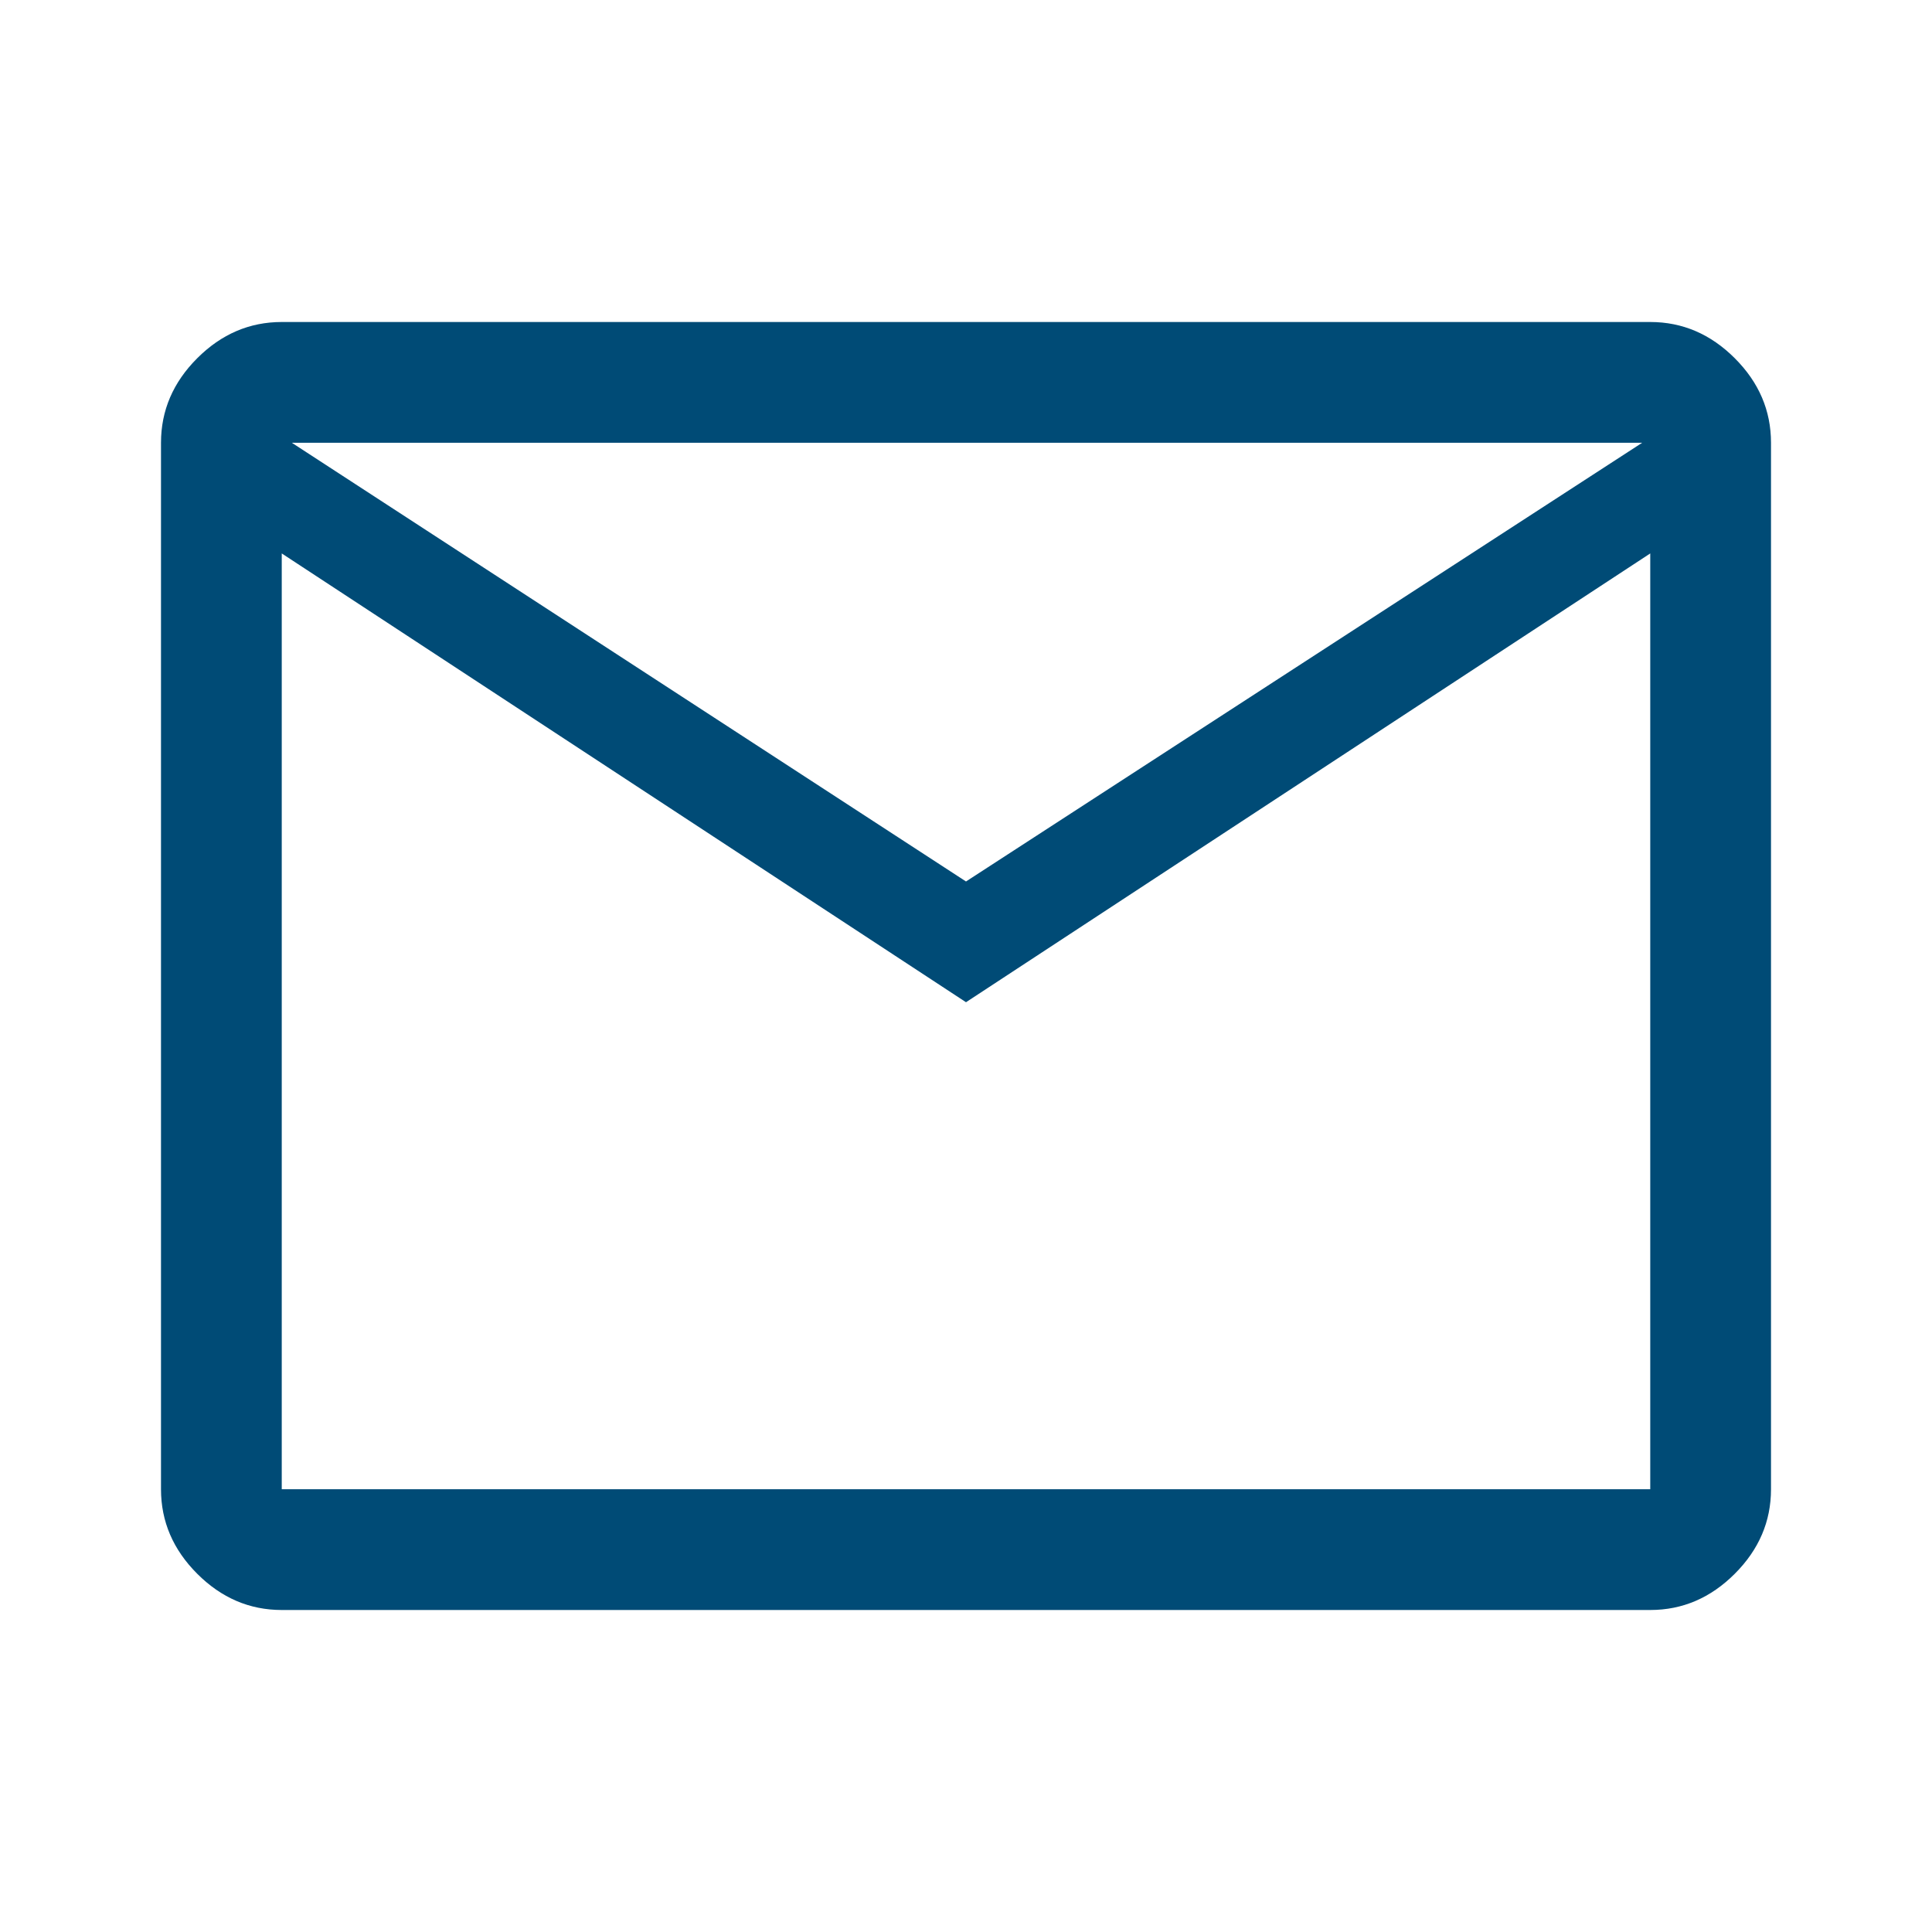
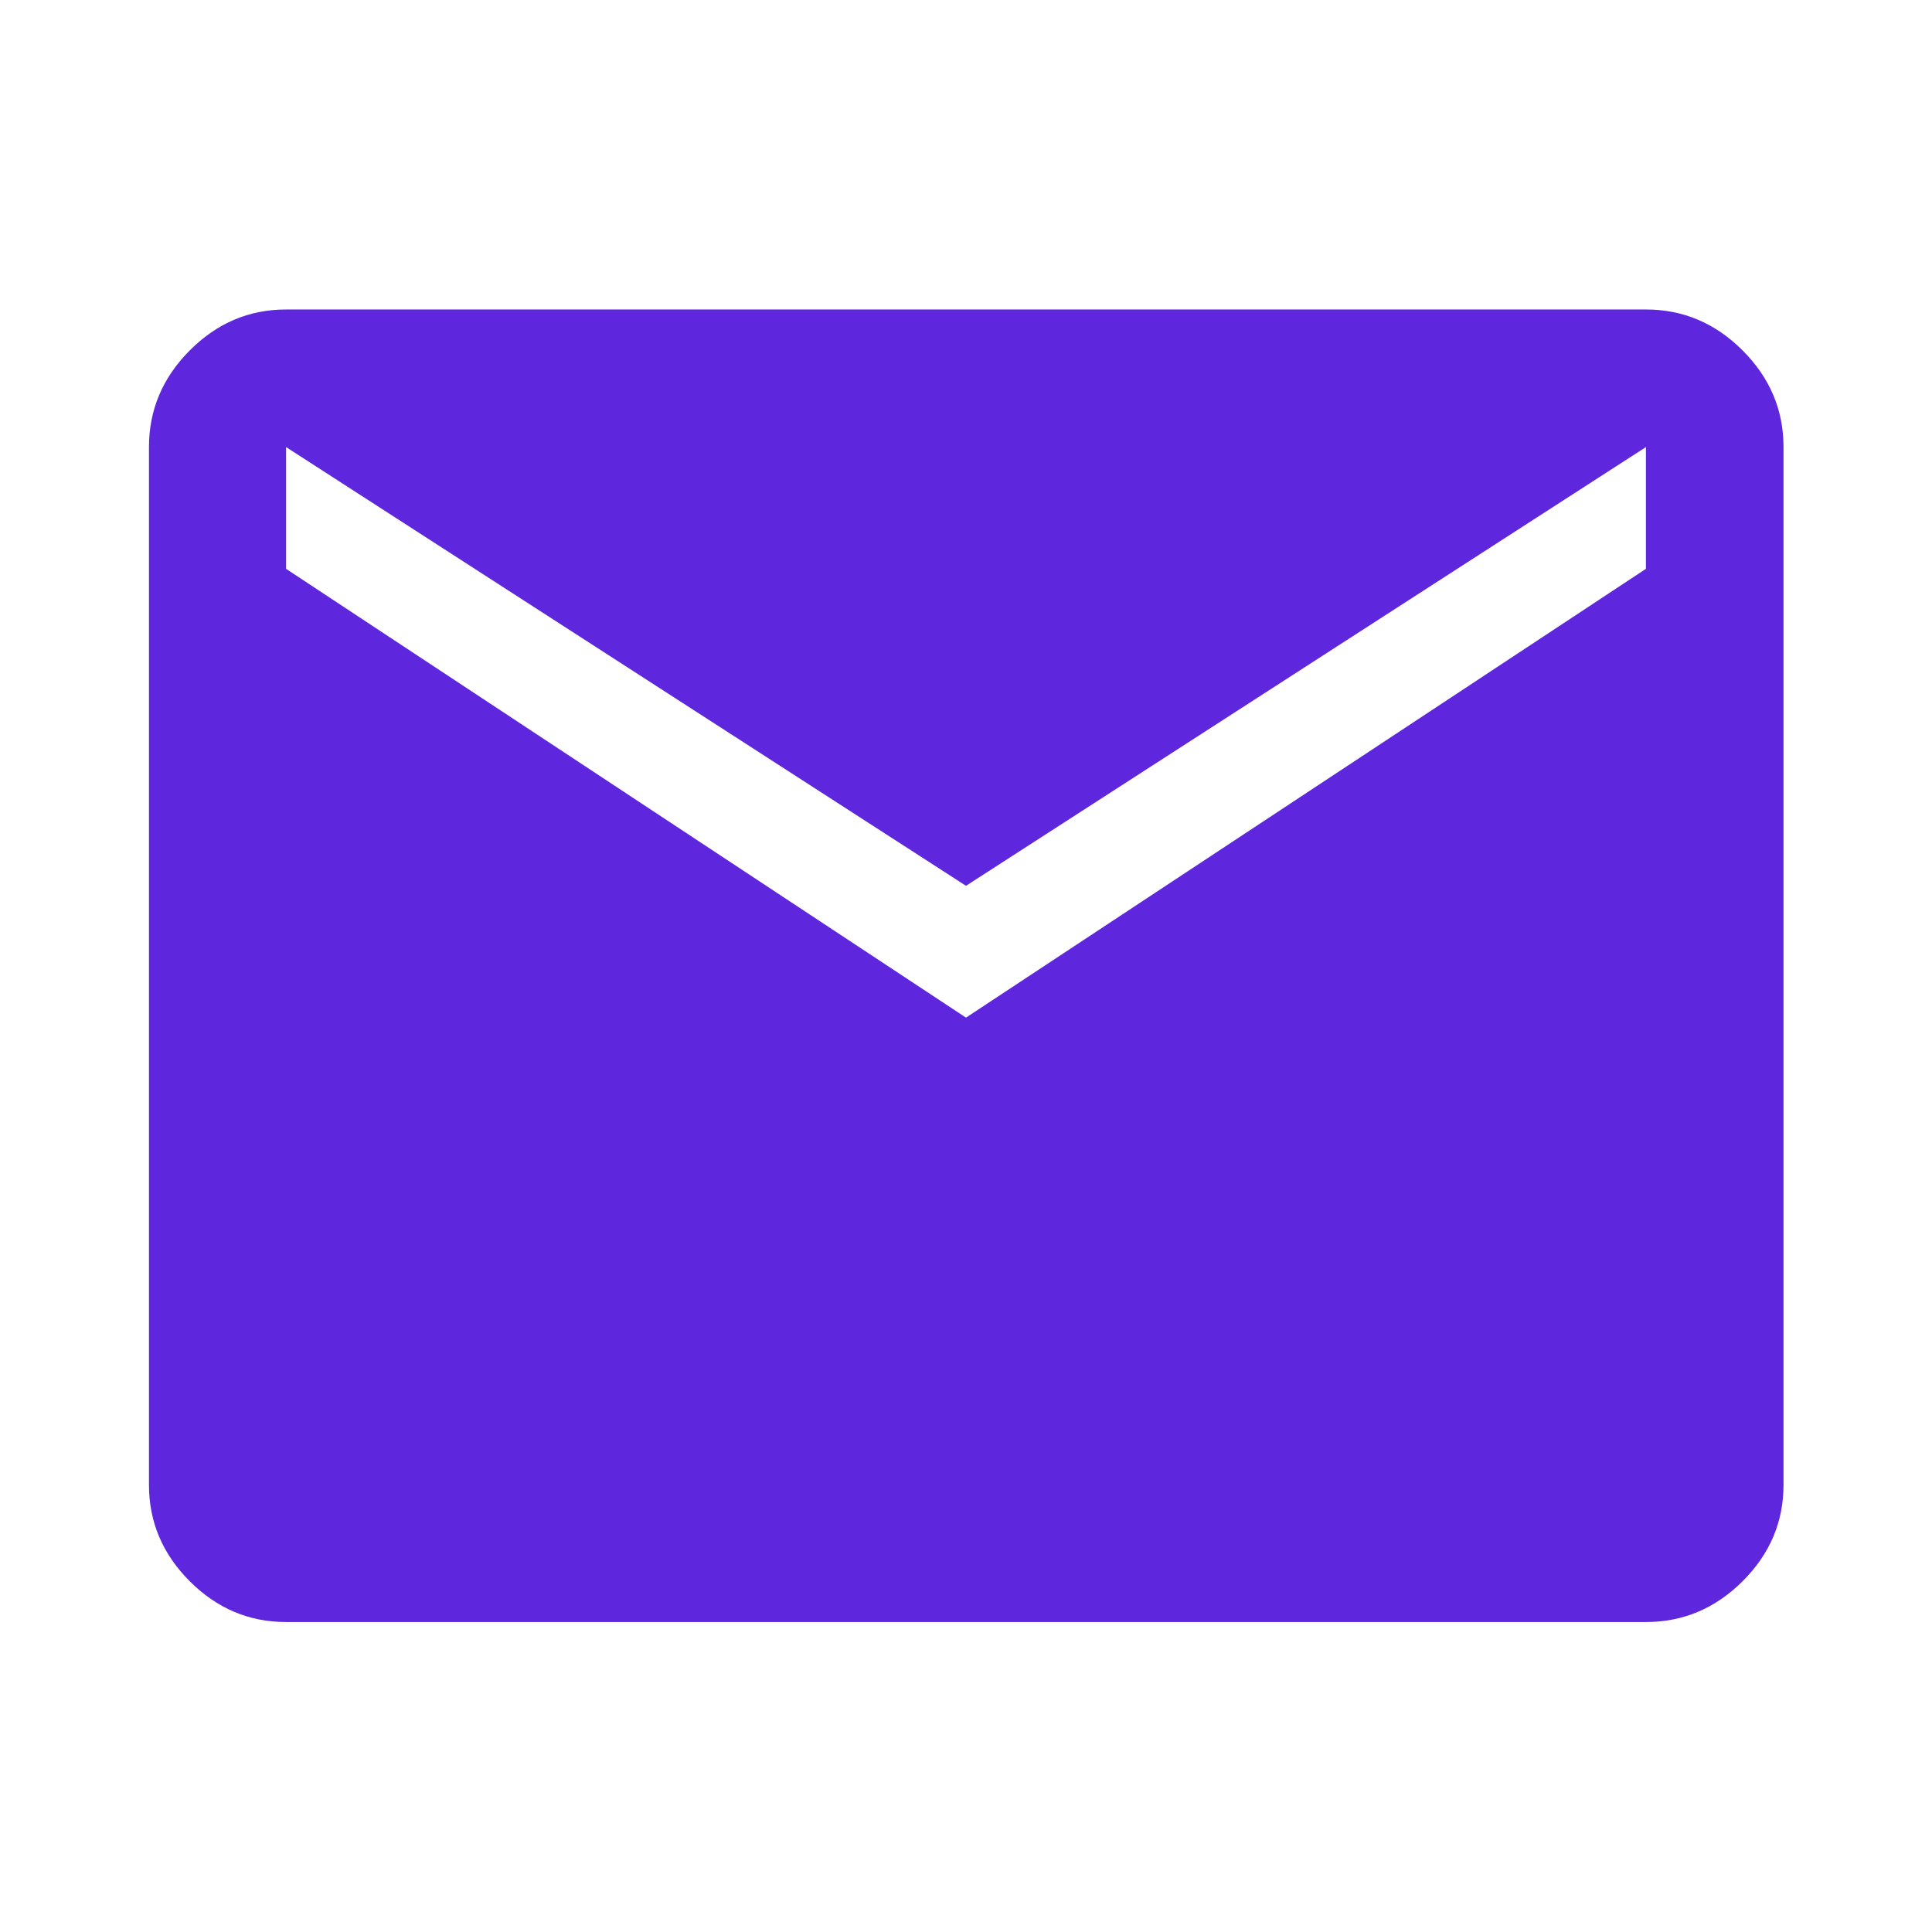
- <svg xmlns="http://www.w3.org/2000/svg" height="48" width="48">
-   <path d="M7 40q-1.2 0-2.1-.9Q4 38.2 4 37V11q0-1.2.9-2.1Q5.8 8 7 8h34q1.2 0 2.1.9.9.9.9 2.1v26q0 1.2-.9 2.1-.9.9-2.1.9Zm17-15.1L7 13.75V37h34V13.75Zm0-3L40.8 11H7.25ZM7 13.75V11v26Z" fill="#004B76" />
+ <svg xmlns="http://www.w3.org/2000/svg" height="48" viewBox="0 -960 960 960" width="48">
+   <path d="M142.152-154.022q-27.599 0-47.865-20.265-20.265-20.266-20.265-47.865v-515.696q0-27.697 20.265-48.033 20.266-20.337 47.865-20.337h675.696q27.697 0 48.033 20.337 20.337 20.336 20.337 48.033v515.696q0 27.599-20.337 47.865-20.336 20.265-48.033 20.265H142.152ZM480-454.348l337.848-223v-60.5L480-519.848l-337.848-218v60.5l337.848 223Z" fill="#5e27dd" />
</svg>
